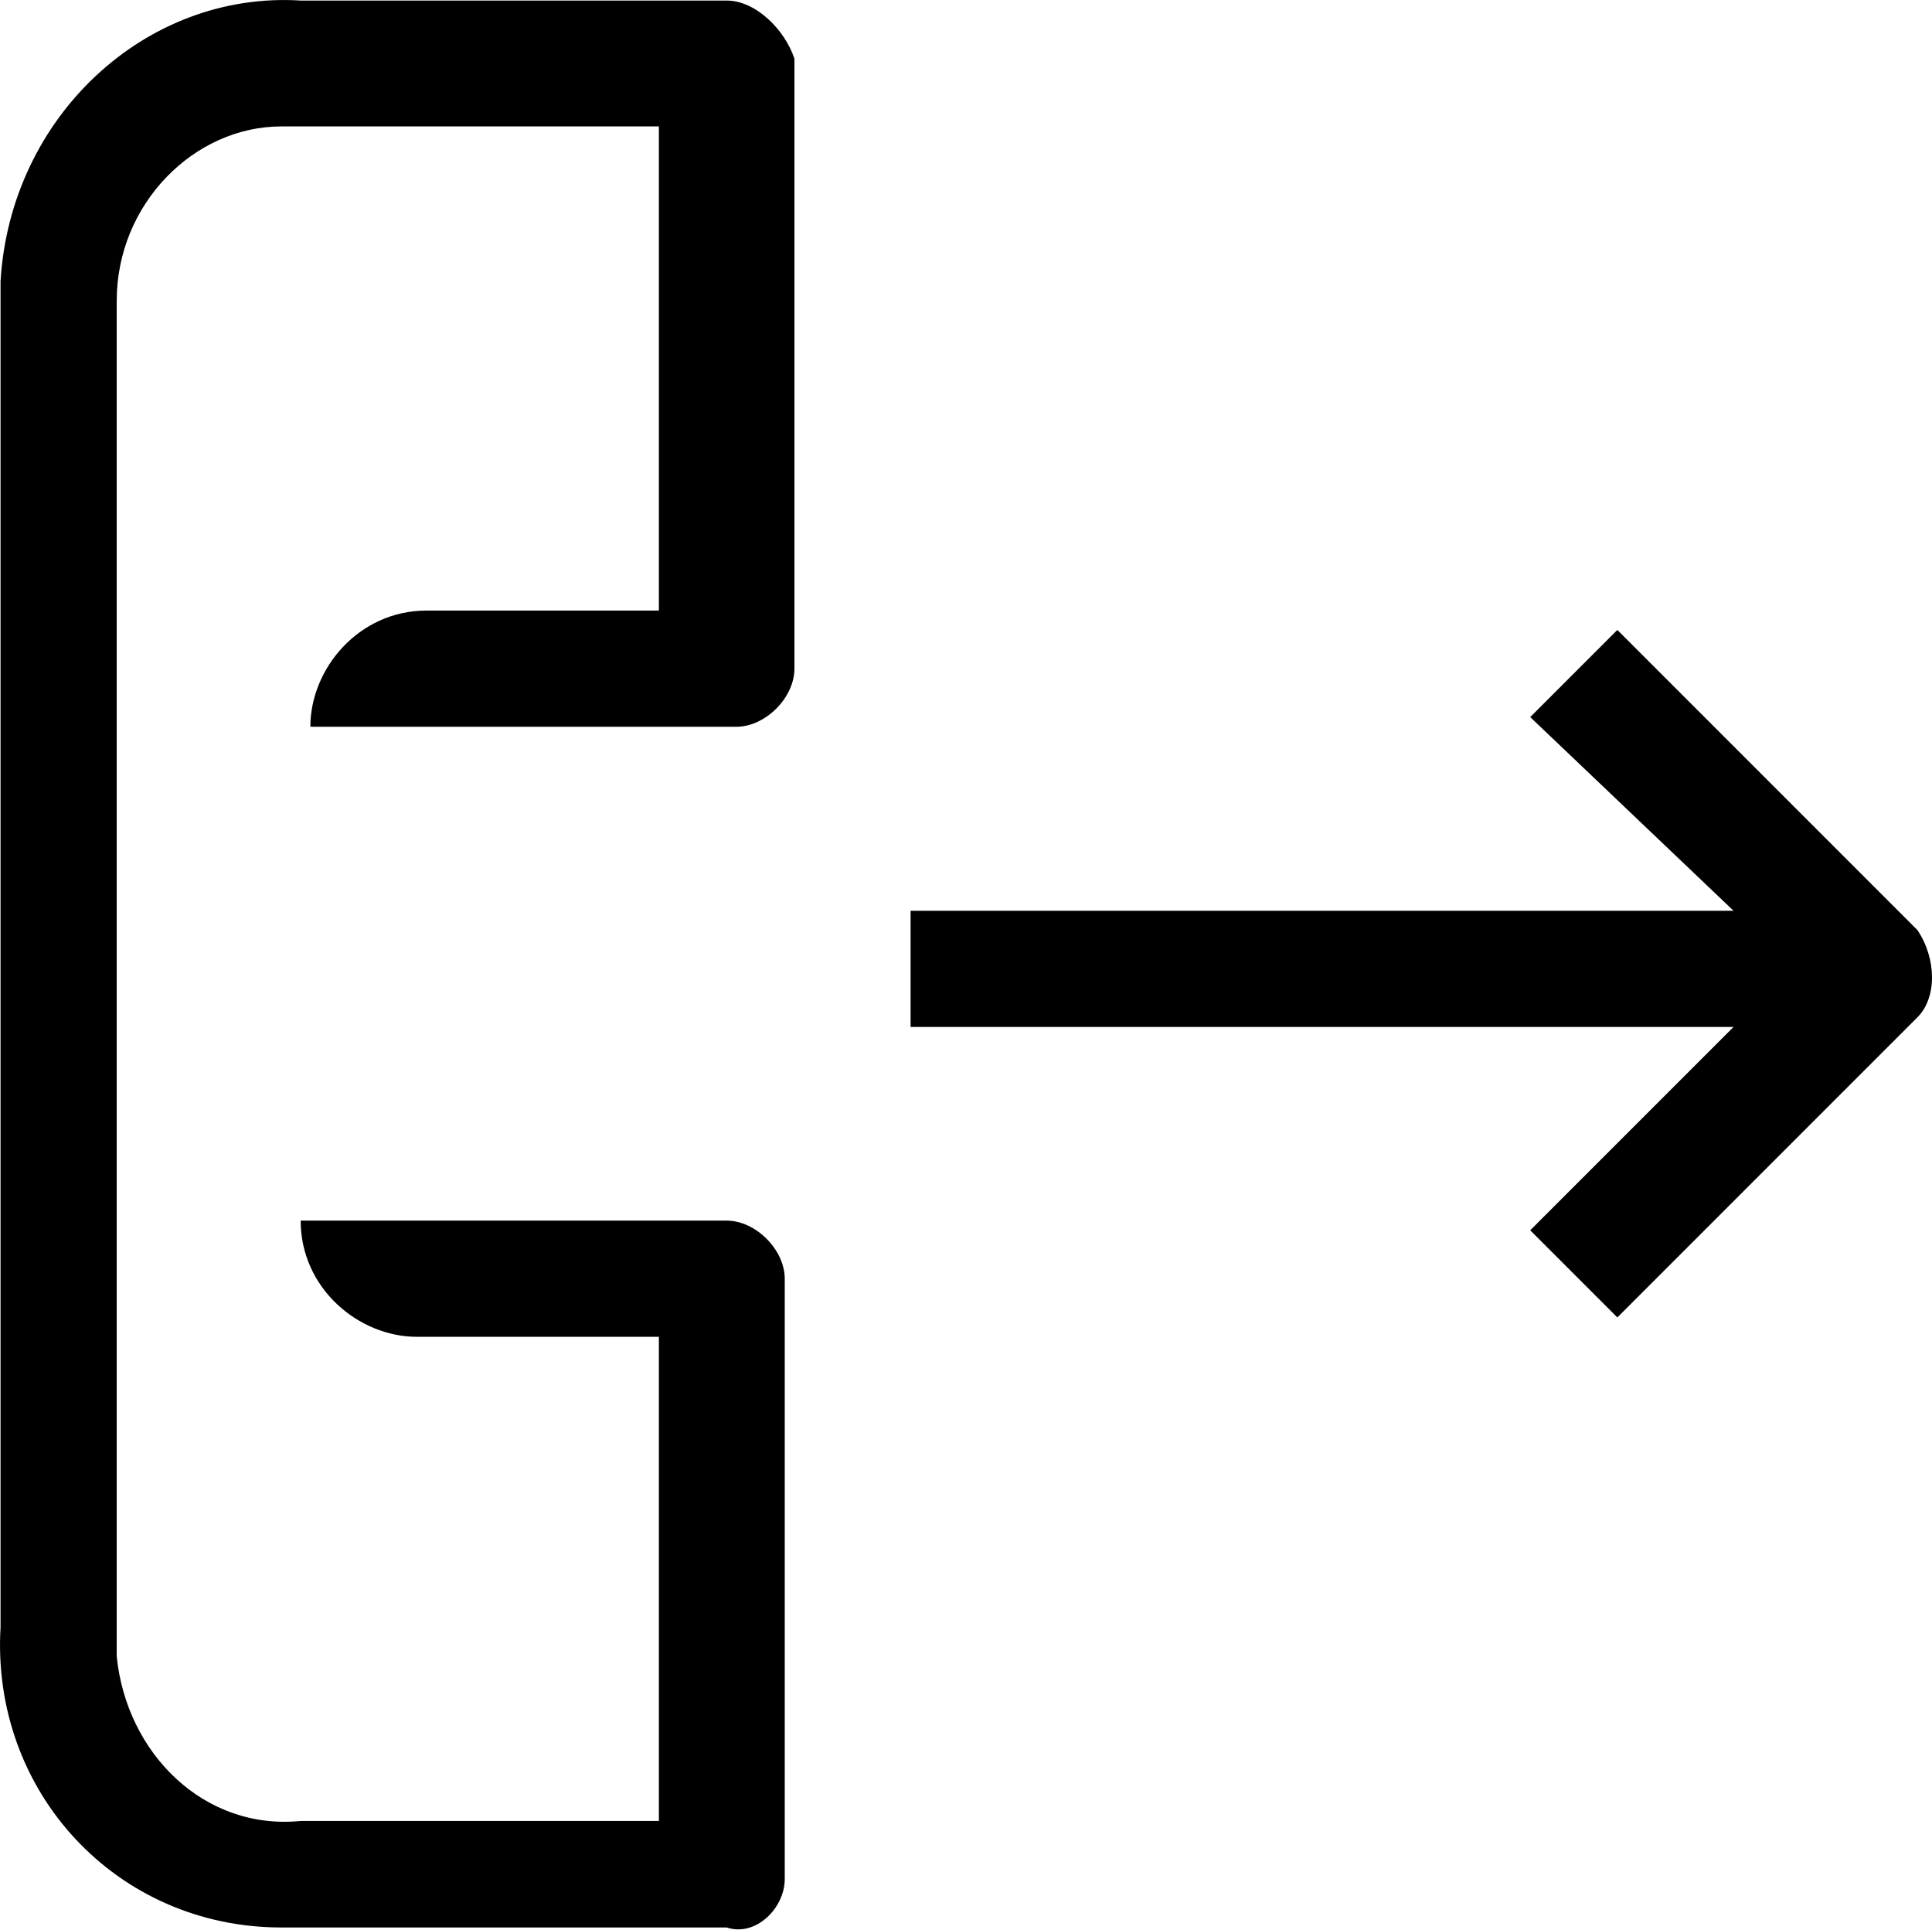
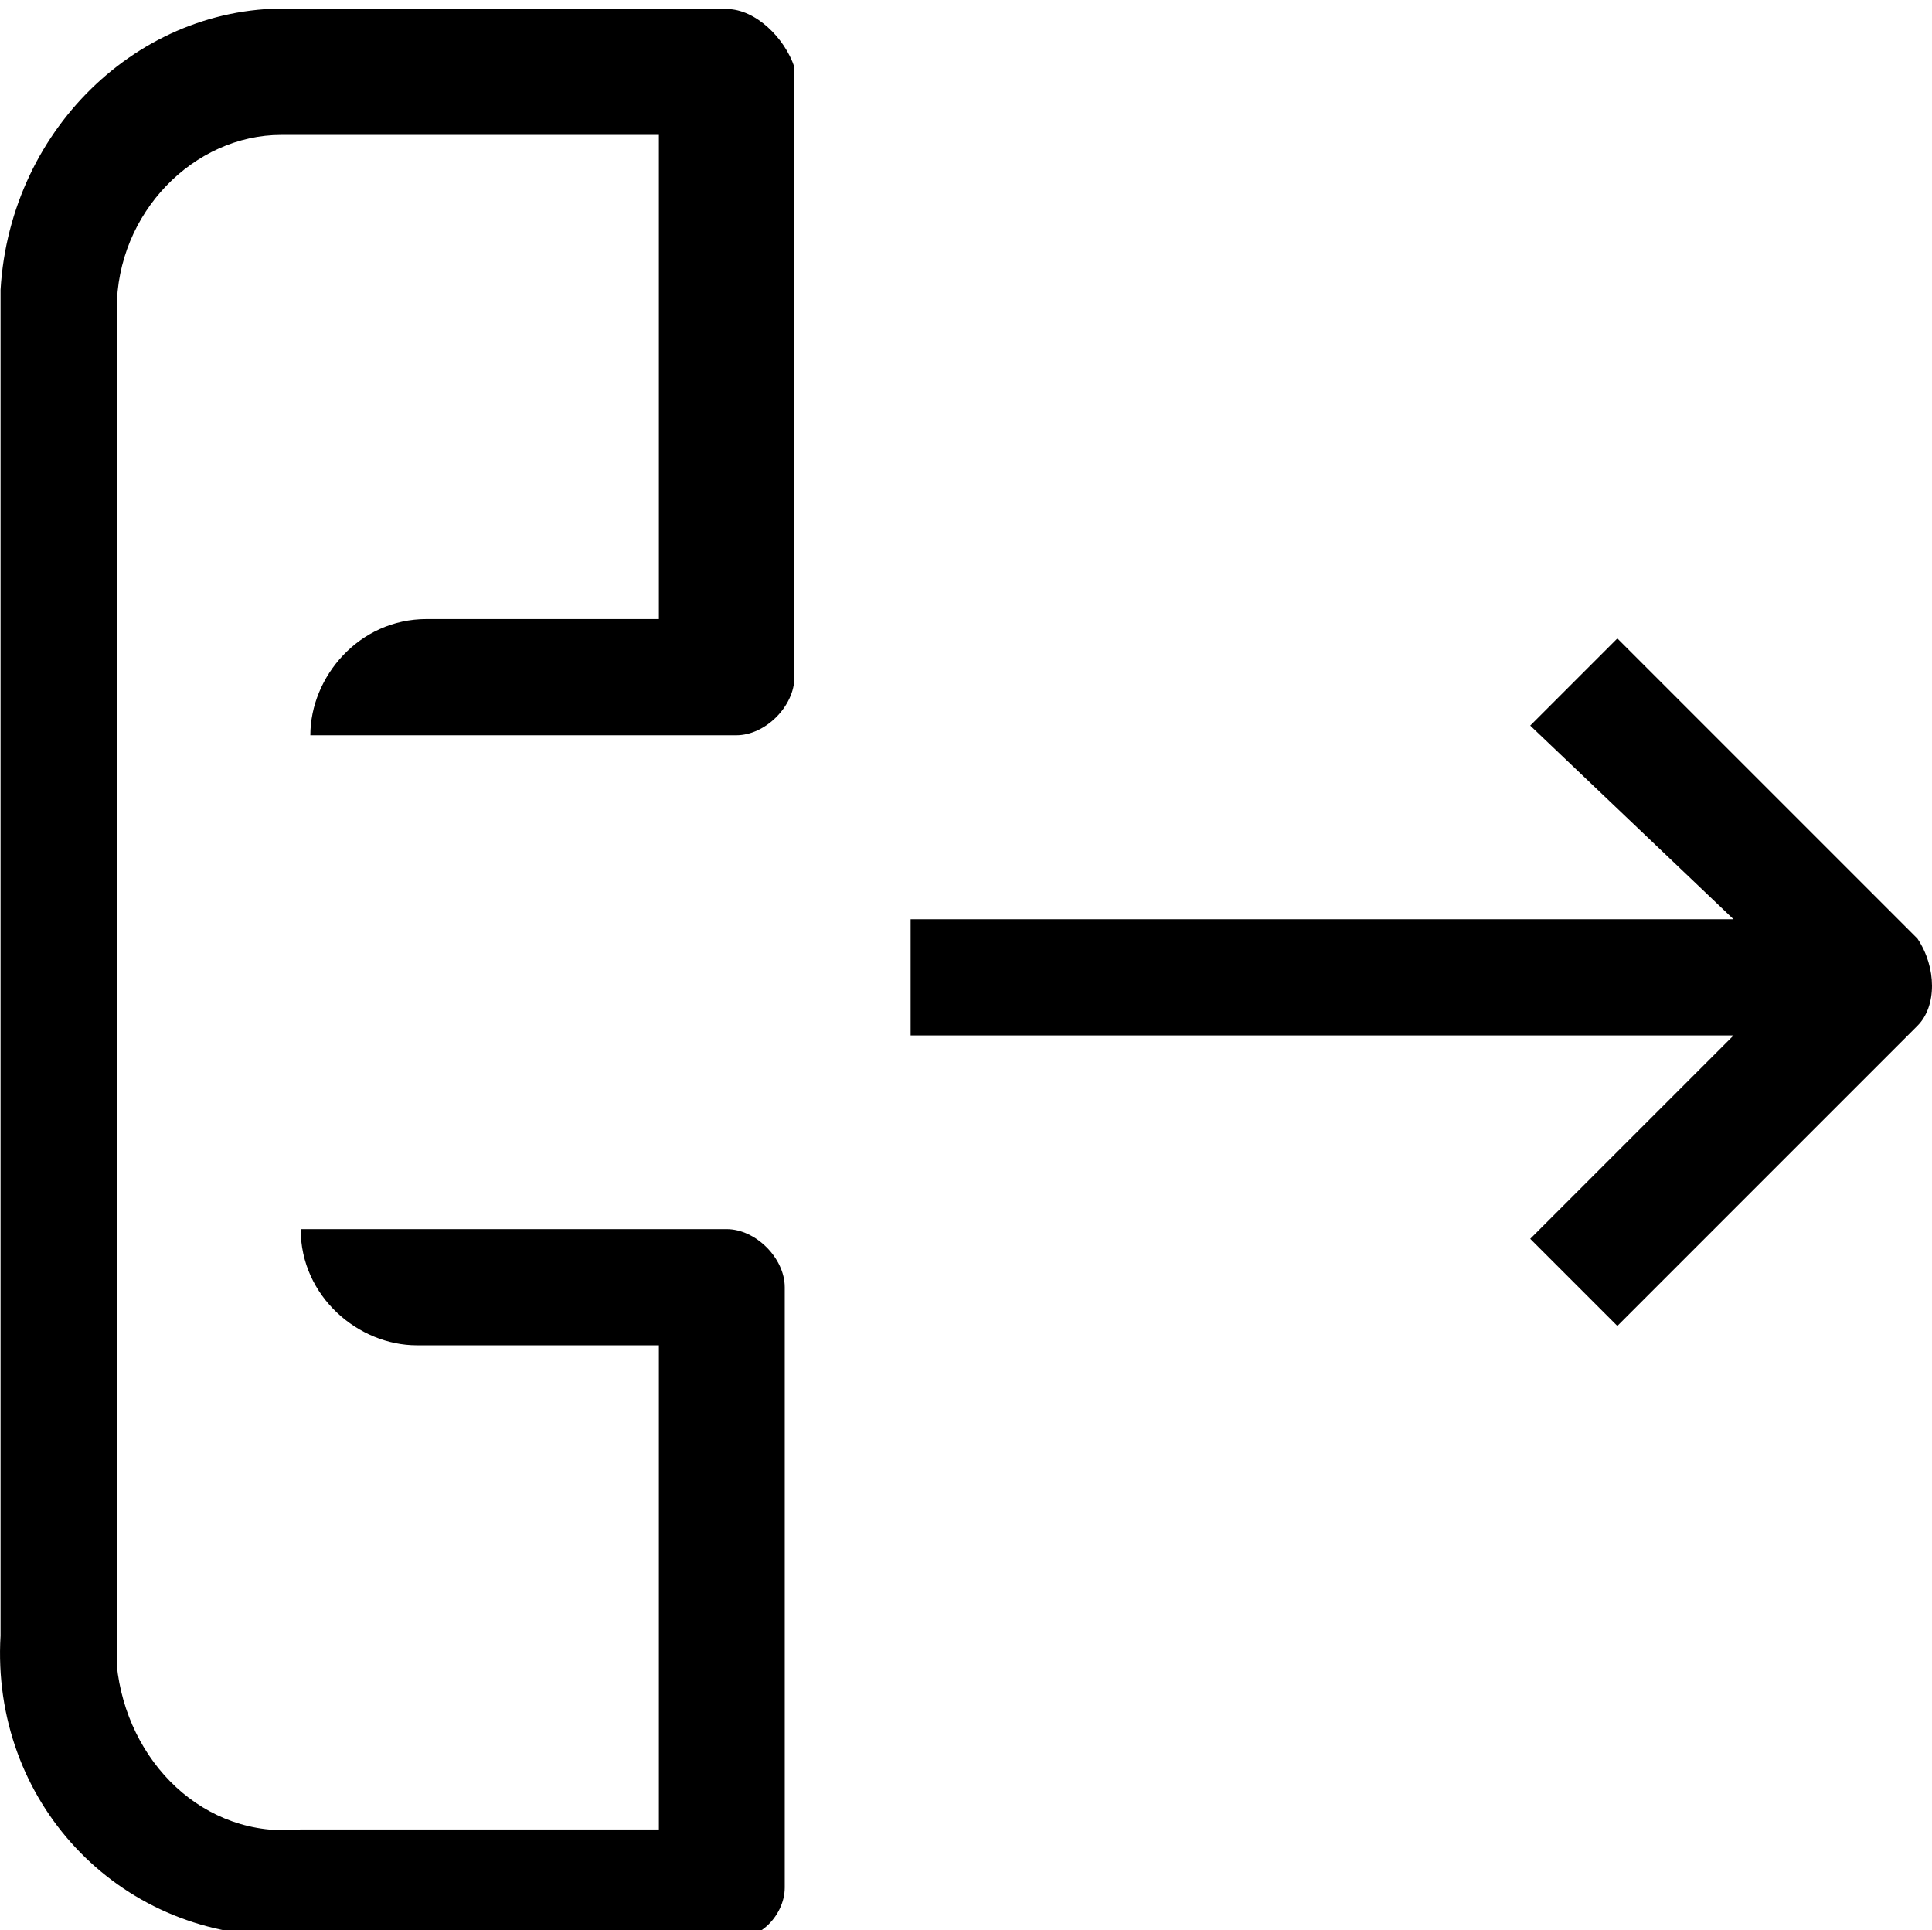
- <svg xmlns="http://www.w3.org/2000/svg" version="1.1" id="Layer_1" x="0px" y="0px" width="49.889px" height="49.813px" viewBox="49.986 -0.014 49.889 49.813" enable-background="new 49.986 -0.014 49.889 49.813" xml:space="preserve">
-   <path d="M94.75,23.5H73.5v3h21.25l-5.25,5.25L91.75,34l7.75-7.75c0.5-0.5,0.5-1.5,0-2.25l-7.75-7.75L89.5,18.5L94.75,23.5z" />
-   <path d="M70.25,48.5V33c0-0.75-0.75-1.5-1.5-1.5H61l0,0h-3.25l0,0c0,1.75,1.5,3,3,3H67V47h-9.25c-2.5,0.25-4.5-1.75-4.75-4.25   c0-0.25,0-0.25,0-0.5V7.75c0-2.5,2-4.5,4.25-4.5c0.25,0,0.25,0,0.5,0H67v12.5h-6c-1.75,0-3,1.5-3,3h11c0.75,0,1.5-0.75,1.5-1.5V1.5   c-0.25-0.75-1-1.5-1.75-1.5h-11c-4-0.25-7.5,3-7.75,7.25c0,0.25,0,0.5,0,0.5V42c-0.25,4.25,3,7.75,7.25,7.75c0.25,0,0.5,0,0.5,0h11   C69.5,50,70.25,49.25,70.25,48.5z" />
+ <svg xmlns="http://www.w3.org/2000/svg" version="1.1" id="Layer_1" x="0px" y="0px" width="49.889px" height="49.813px" viewBox="0 0 49.889 49.813" enable-background="new 0 0 49.889 49.813" xml:space="preserve">
+   <path d="M44.764,23.733h-21.25v3h21.25l-5.25,5.25l2.25,2.25l7.75-7.75c0.5-0.5,0.5-1.5,0-2.25l-7.75-7.75l-2.25,2.25L44.764,23.733   z" />
+   <path d="M20.264,48.733v-15.5c0-0.75-0.75-1.5-1.5-1.5h-7.75l0,0h-3.25l0,0c0,1.75,1.5,3,3,3h6.25v12.5h-9.25   c-2.5,0.25-4.5-1.75-4.75-4.25c0-0.25,0-0.25,0-0.5v-34.5c0-2.5,2-4.5,4.25-4.5c0.25,0,0.25,0,0.5,0h9.25v12.5h-6c-1.75,0-3,1.5-3,3   h11c0.75,0,1.5-0.75,1.5-1.5V1.733c-0.25-0.75-1-1.5-1.75-1.5h-11c-4-0.25-7.5,3-7.75,7.25c0,0.25,0,0.5,0,0.5v34.25   c-0.25,4.25,3,7.75,7.25,7.75c0.25,0,0.5,0,0.5,0h11C19.514,50.233,20.264,49.483,20.264,48.733z" />
</svg>
